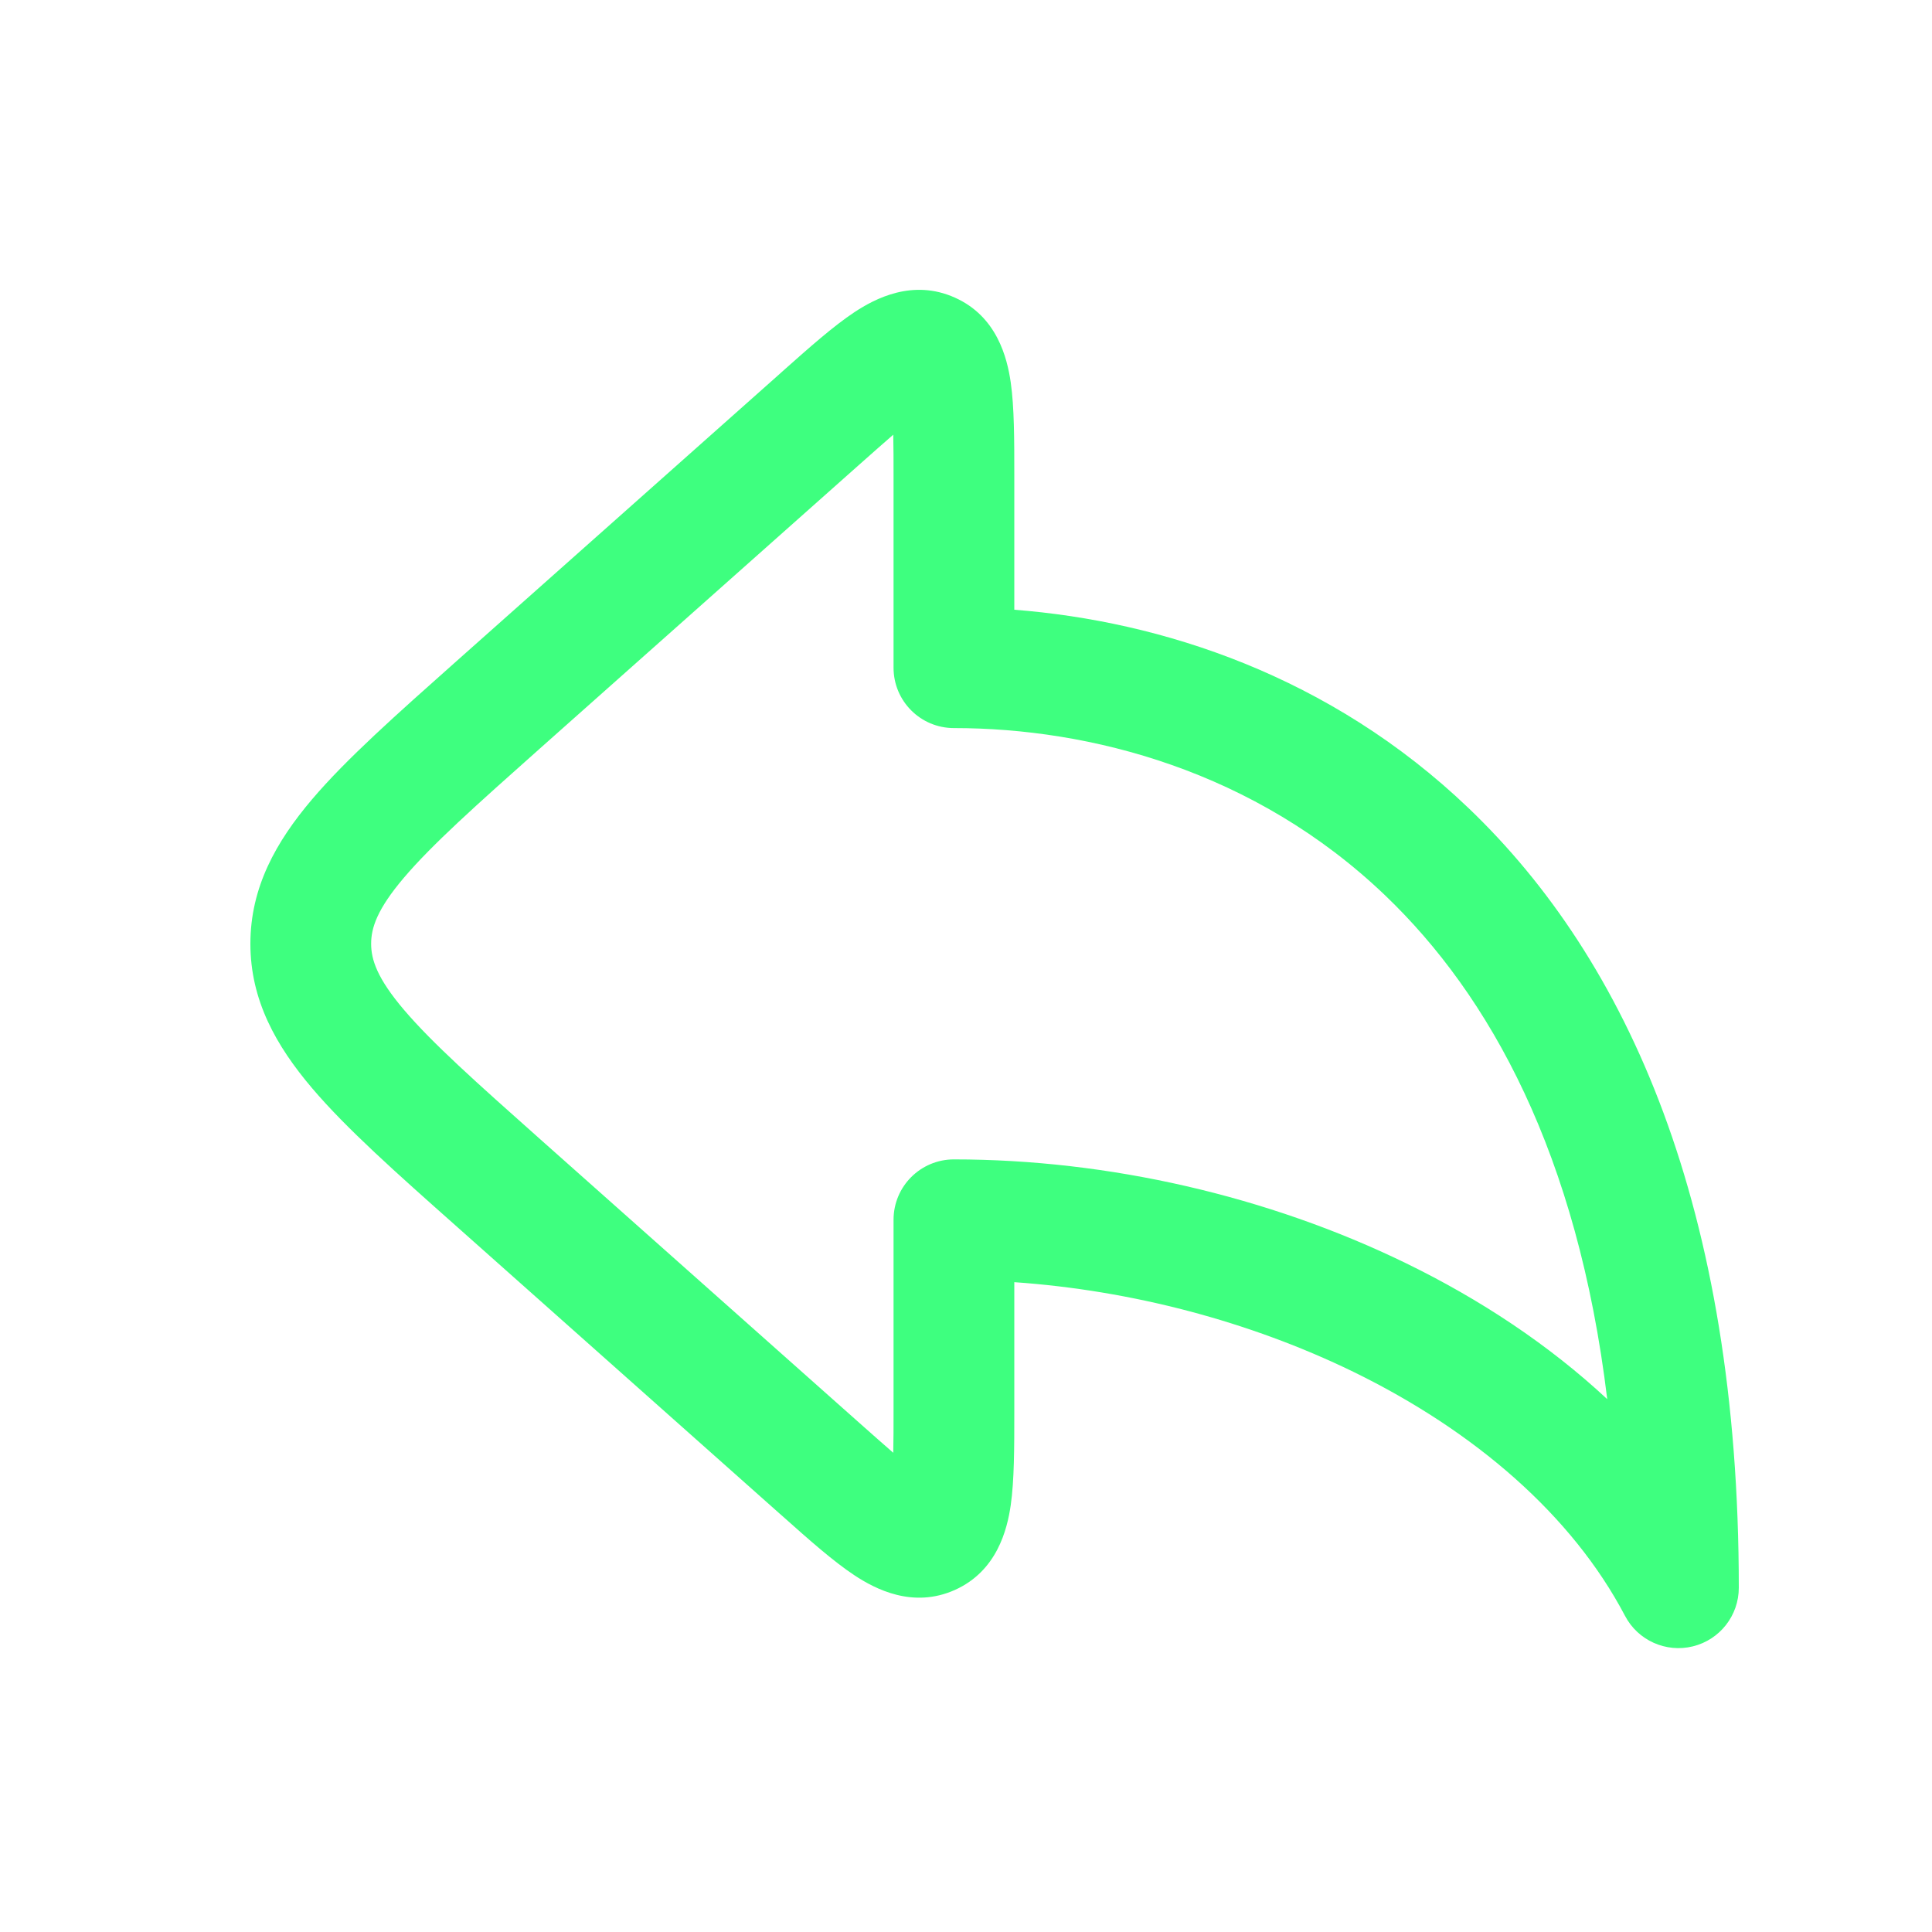
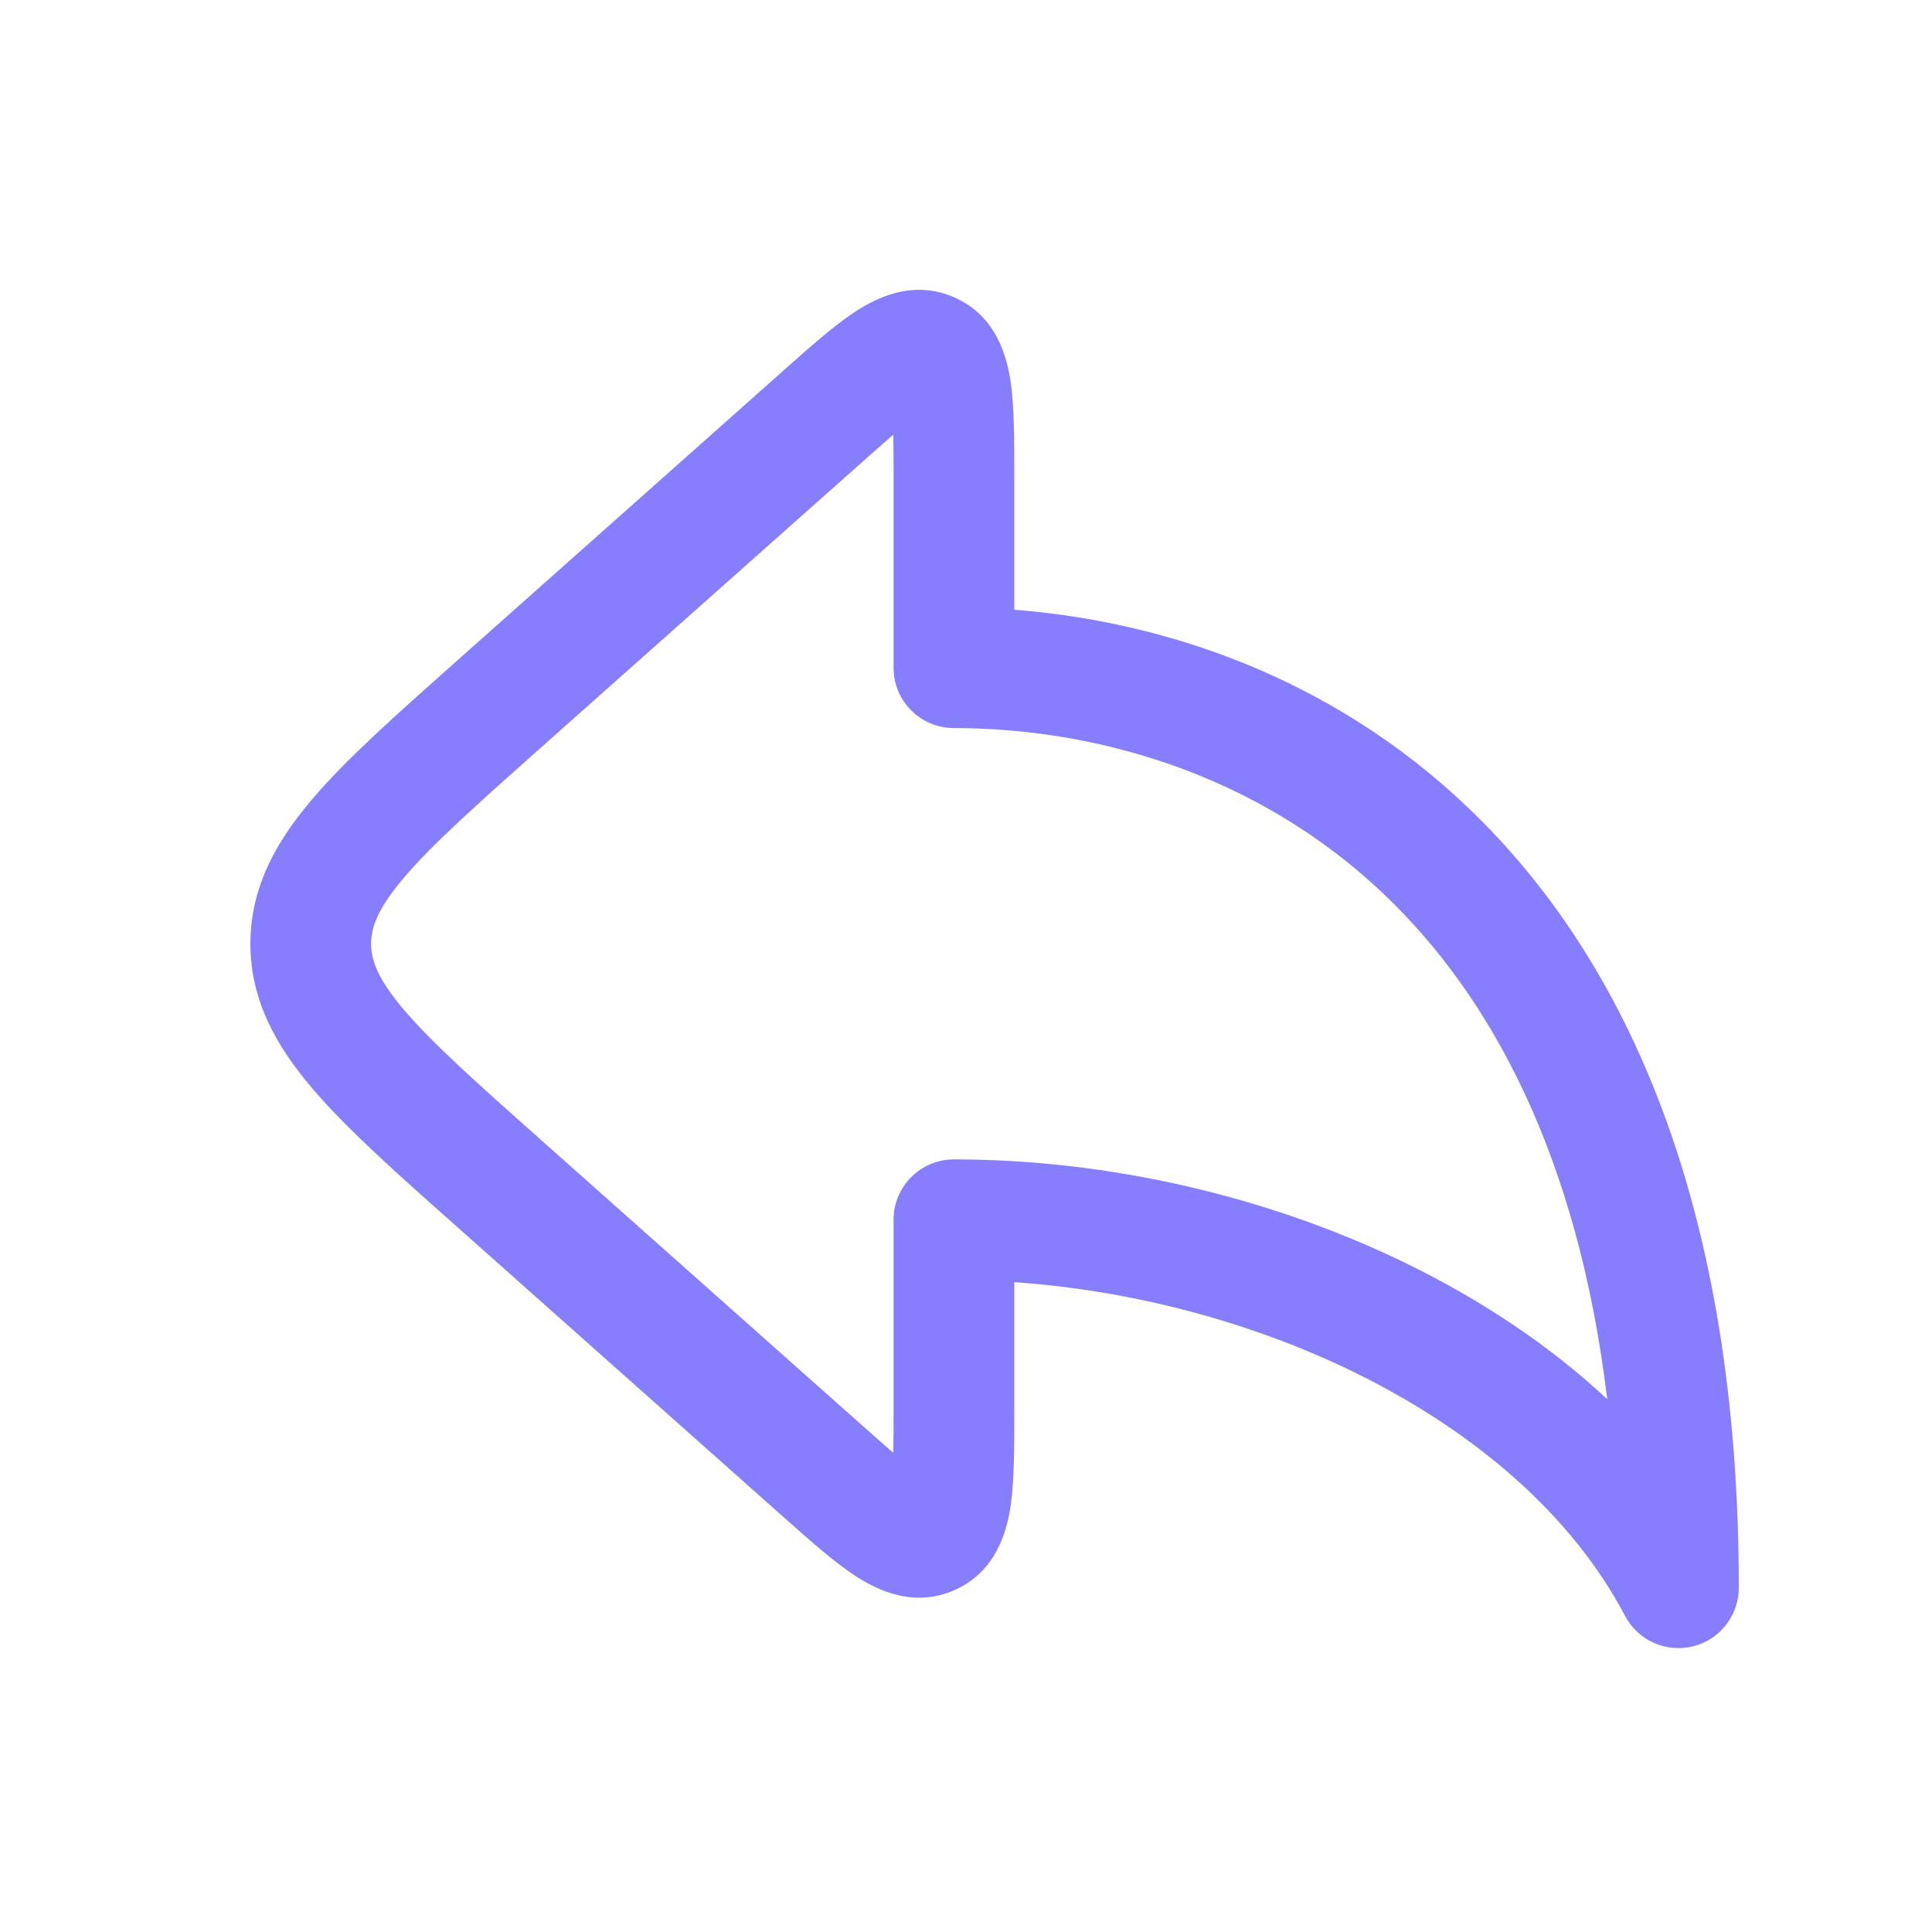
<svg xmlns="http://www.w3.org/2000/svg" width="20" height="20" viewBox="0 0 20 20" fill="none">
-   <path fill-rule="evenodd" clip-rule="evenodd" d="M8.105 3.84C8.094 3.85 8.084 3.859 8.073 3.869L4.728 6.842C4.104 7.397 3.586 7.856 3.231 8.274C2.858 8.713 2.592 9.185 2.592 9.77C2.592 10.354 2.858 10.826 3.231 11.265C3.586 11.683 4.104 12.143 4.728 12.697L8.073 15.671C8.084 15.68 8.094 15.69 8.105 15.699C8.375 15.94 8.628 16.164 8.846 16.308C9.06 16.449 9.449 16.654 9.885 16.459C10.321 16.263 10.426 15.835 10.463 15.582C10.5 15.323 10.5 14.985 10.5 14.624C10.5 14.609 10.5 14.595 10.5 14.581V13.273C11.71 13.357 12.935 13.678 14.008 14.2C15.268 14.815 16.275 15.686 16.822 16.727C16.955 16.981 17.245 17.112 17.525 17.043C17.804 16.974 18 16.724 18 16.436C18 12.502 16.849 9.94 15.203 8.366C13.768 6.993 12.02 6.43 10.5 6.312V4.959C10.5 4.944 10.5 4.93 10.5 4.916C10.5 4.554 10.5 4.216 10.463 3.958C10.426 3.704 10.321 3.276 9.885 3.081C9.449 2.885 9.06 3.09 8.846 3.231C8.628 3.375 8.375 3.6 8.105 3.84ZM9.247 4.5C9.153 4.581 9.041 4.681 8.903 4.803L5.593 7.745C4.925 8.339 4.475 8.741 4.183 9.084C3.903 9.413 3.842 9.606 3.842 9.77C3.842 9.933 3.903 10.126 4.183 10.455C4.475 10.798 4.925 11.2 5.593 11.794L8.903 14.736C9.041 14.858 9.153 14.958 9.247 15.039C9.25 14.915 9.25 14.764 9.25 14.581V12.627C9.25 12.281 9.53 12.002 9.875 12.002C11.469 12.002 13.125 12.38 14.555 13.077C15.321 13.45 16.034 13.921 16.638 14.484C16.331 11.944 15.423 10.306 14.339 9.269C12.989 7.977 11.283 7.537 9.875 7.537C9.53 7.537 9.25 7.258 9.25 6.912V4.959C9.25 4.775 9.25 4.624 9.247 4.5Z" fill="#3EFF7F" />
+   <path fill-rule="evenodd" clip-rule="evenodd" d="M8.105 3.84C8.094 3.85 8.084 3.859 8.073 3.869L4.728 6.842C4.104 7.397 3.586 7.856 3.231 8.274C2.858 8.713 2.592 9.185 2.592 9.77C2.592 10.354 2.858 10.826 3.231 11.265C3.586 11.683 4.104 12.143 4.728 12.697L8.073 15.671C8.084 15.68 8.094 15.69 8.105 15.699C8.375 15.94 8.628 16.164 8.846 16.308C9.06 16.449 9.449 16.654 9.885 16.459C10.321 16.263 10.426 15.835 10.463 15.582C10.5 15.323 10.5 14.985 10.5 14.624C10.5 14.609 10.5 14.595 10.5 14.581V13.273C11.71 13.357 12.935 13.678 14.008 14.2C15.268 14.815 16.275 15.686 16.822 16.727C16.955 16.981 17.245 17.112 17.525 17.043C17.804 16.974 18 16.724 18 16.436C18 12.502 16.849 9.94 15.203 8.366C13.768 6.993 12.02 6.43 10.5 6.312V4.959C10.5 4.944 10.5 4.93 10.5 4.916C10.5 4.554 10.5 4.216 10.463 3.958C10.426 3.704 10.321 3.276 9.885 3.081C9.449 2.885 9.06 3.09 8.846 3.231C8.628 3.375 8.375 3.6 8.105 3.84ZM9.247 4.5C9.153 4.581 9.041 4.681 8.903 4.803L5.593 7.745C4.925 8.339 4.475 8.741 4.183 9.084C3.903 9.413 3.842 9.606 3.842 9.77C3.842 9.933 3.903 10.126 4.183 10.455C4.475 10.798 4.925 11.2 5.593 11.794L8.903 14.736C9.041 14.858 9.153 14.958 9.247 15.039C9.25 14.915 9.25 14.764 9.25 14.581V12.627C9.25 12.281 9.53 12.002 9.875 12.002C11.469 12.002 13.125 12.38 14.555 13.077C15.321 13.45 16.034 13.921 16.638 14.484C16.331 11.944 15.423 10.306 14.339 9.269C12.989 7.977 11.283 7.537 9.875 7.537C9.53 7.537 9.25 7.258 9.25 6.912V4.959C9.25 4.775 9.25 4.624 9.247 4.5Z" fill="#877EFF" />
</svg>
